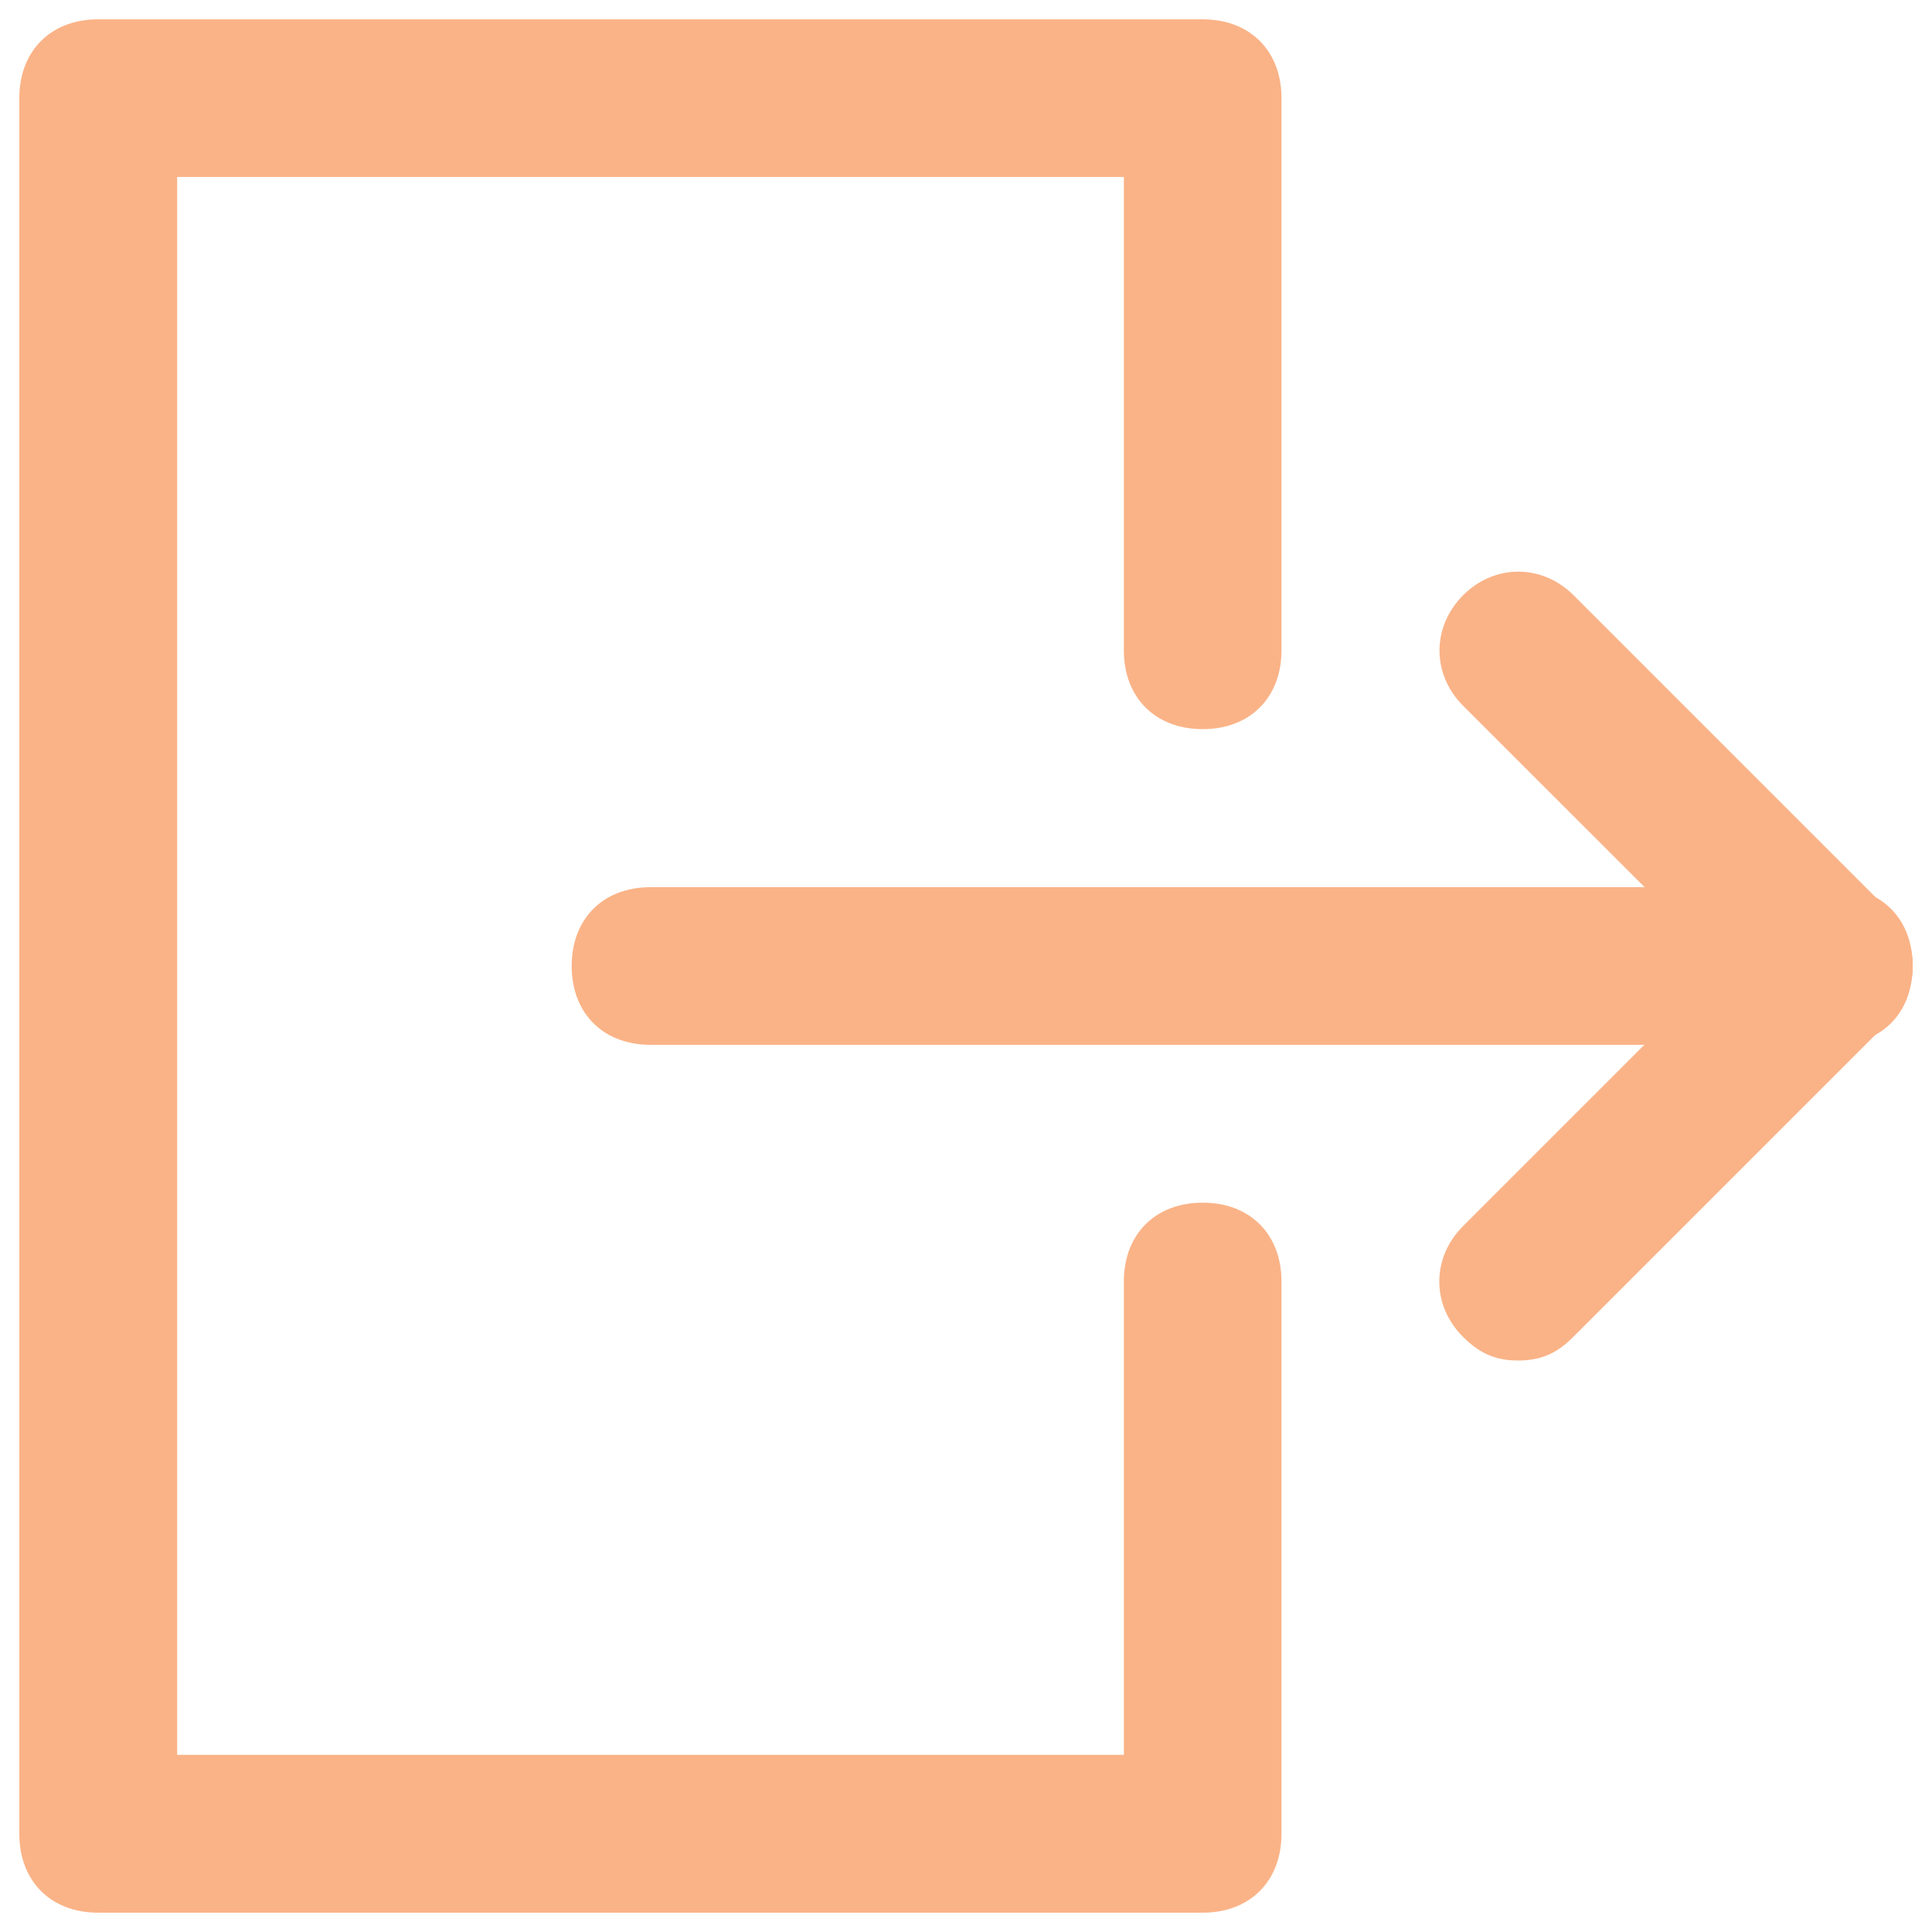
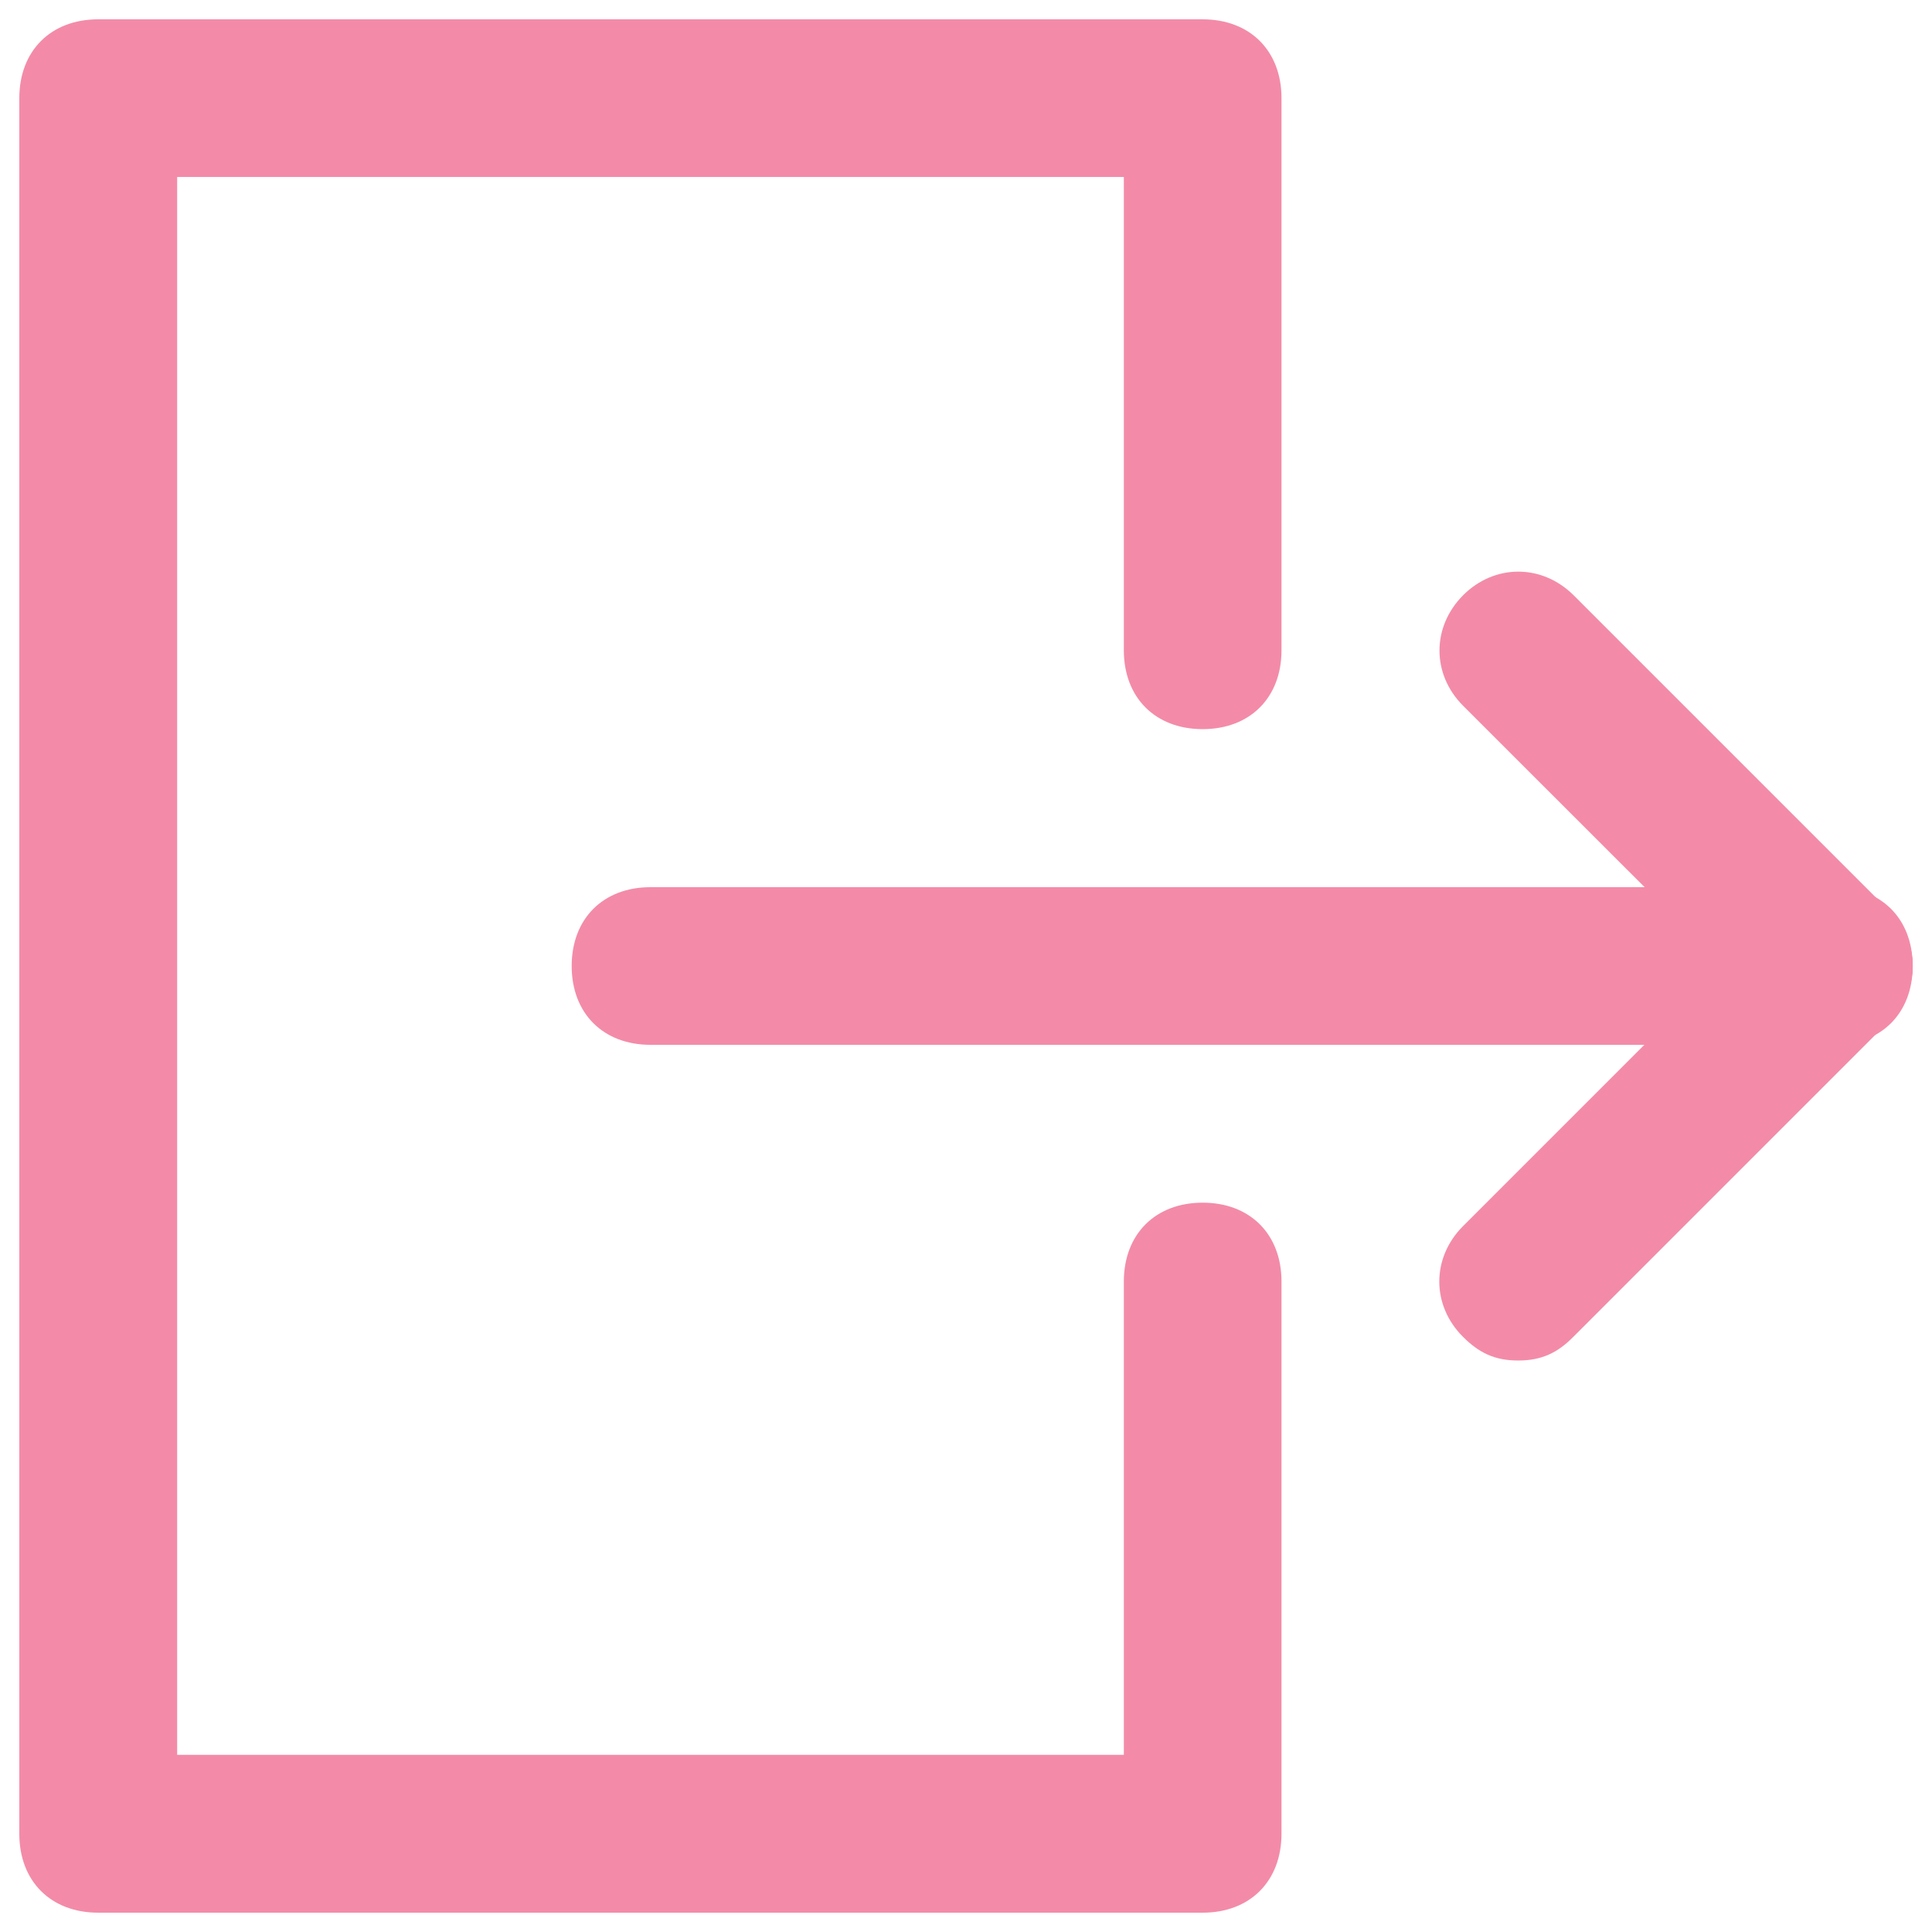
- <svg xmlns="http://www.w3.org/2000/svg" fill="#fab387" version="1.1" x="0px" y="0px" viewBox="0 0 1000 1000" enable-background="new 0 0 1000 1000" xml:space="preserve">
+ <svg xmlns="http://www.w3.org/2000/svg" fill="#f38ba8" version="1.1" x="0px" y="0px" viewBox="0 0 1000 1000" enable-background="new 0 0 1000 1000" xml:space="preserve">
  <g>
    <path d="M622.5,990H50.8C26.3,990,10,973.7,10,949.2V50.8C10,26.3,26.3,10,50.8,10h571.7c24.5,0,40.8,16.3,40.8,40.8v285.8c0,24.5-16.3,40.8-40.8,40.8s-40.8-16.3-40.8-40.8v-245h-490v816.7h490v-245c0-24.5,16.3-40.8,40.8-40.8s40.8,16.3,40.8,40.8v285.8C663.3,973.7,647,990,622.5,990z" />
    <path d="M949.2,540.8H336.7c-24.5,0-40.8-16.3-40.8-40.8c0-24.5,16.3-40.8,40.8-40.8h612.5c24.5,0,40.8,16.3,40.8,40.8C990,524.5,973.7,540.8,949.2,540.8z" />
    <path d="M949.2,540.8c-12.3,0-20.4-4.1-28.6-12.3L757.3,365.3c-16.3-16.3-16.3-40.8,0-57.2c16.3-16.3,40.8-16.3,57.2,0l163.3,163.3c16.3,16.3,16.3,40.8,0,57.2C969.6,536.8,961.4,540.8,949.2,540.8z" />
    <path d="M785.8,704.2c-12.3,0-20.4-4.1-28.6-12.3c-16.3-16.3-16.3-40.8,0-57.2l163.3-163.3c16.3-16.3,40.8-16.3,57.2,0c16.3,16.3,16.3,40.8,0,57.2L814.4,691.9C806.3,700.1,798.1,704.2,785.8,704.2z" />
  </g>
</svg>
